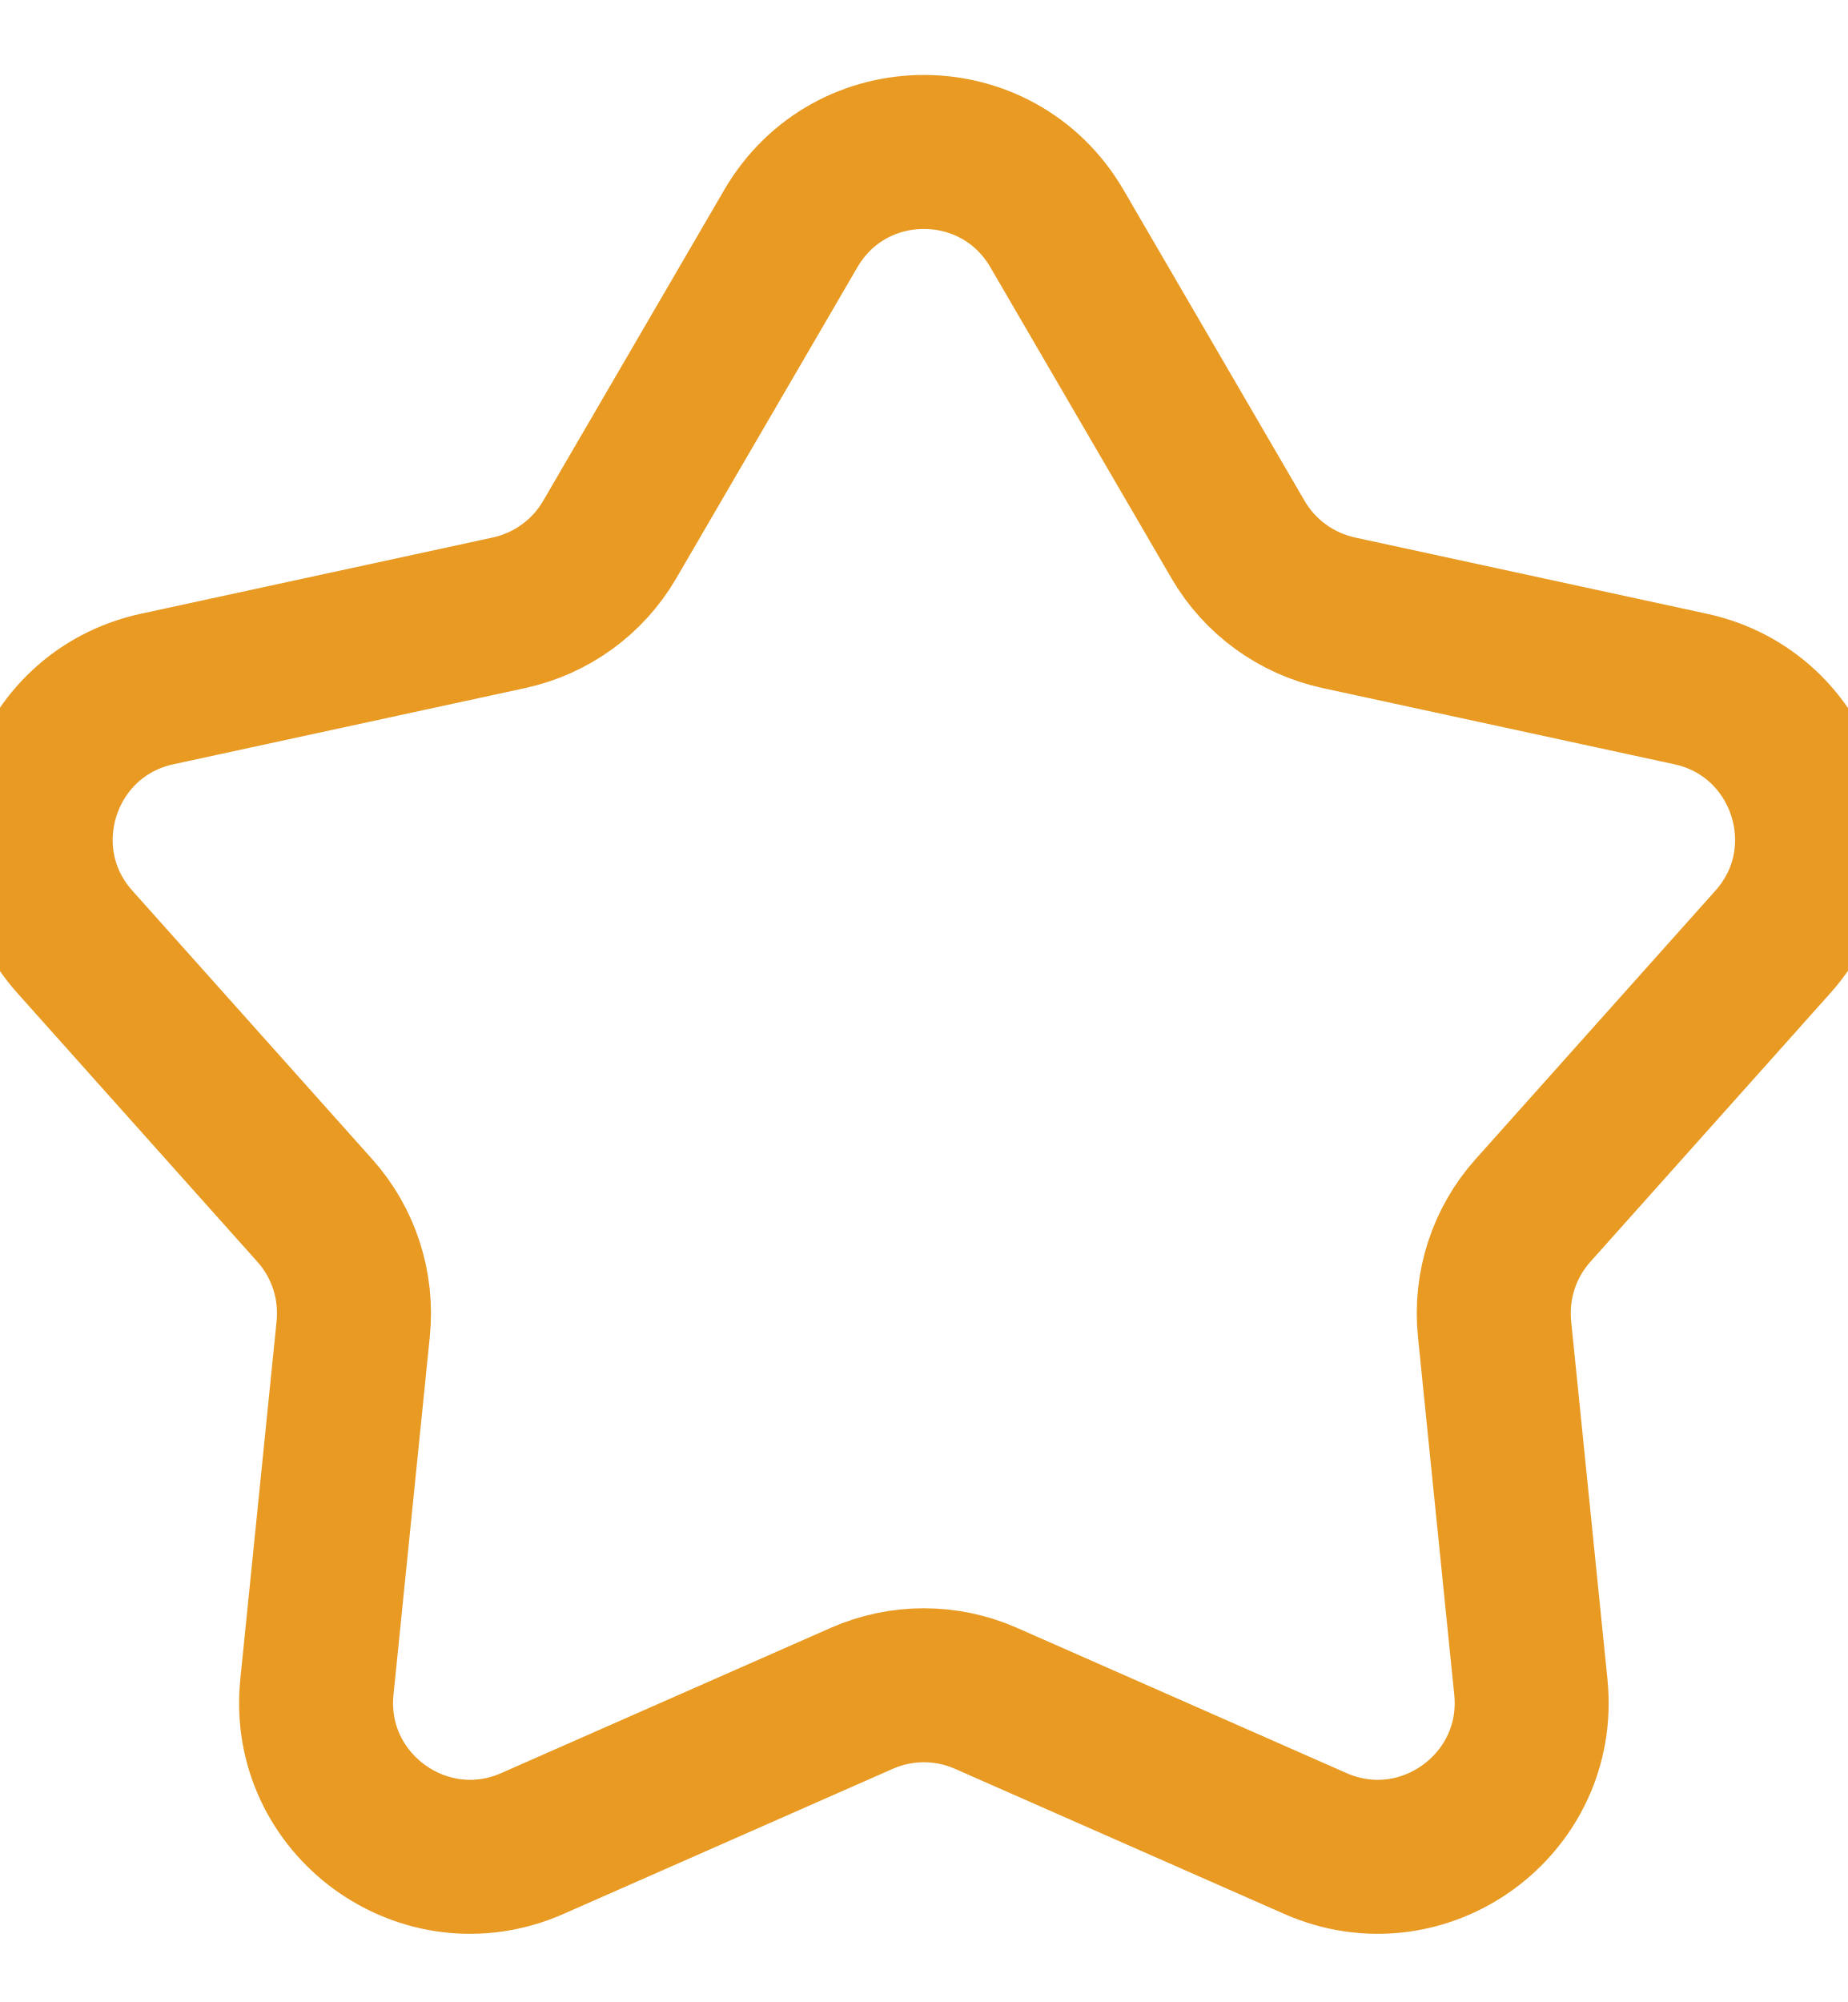
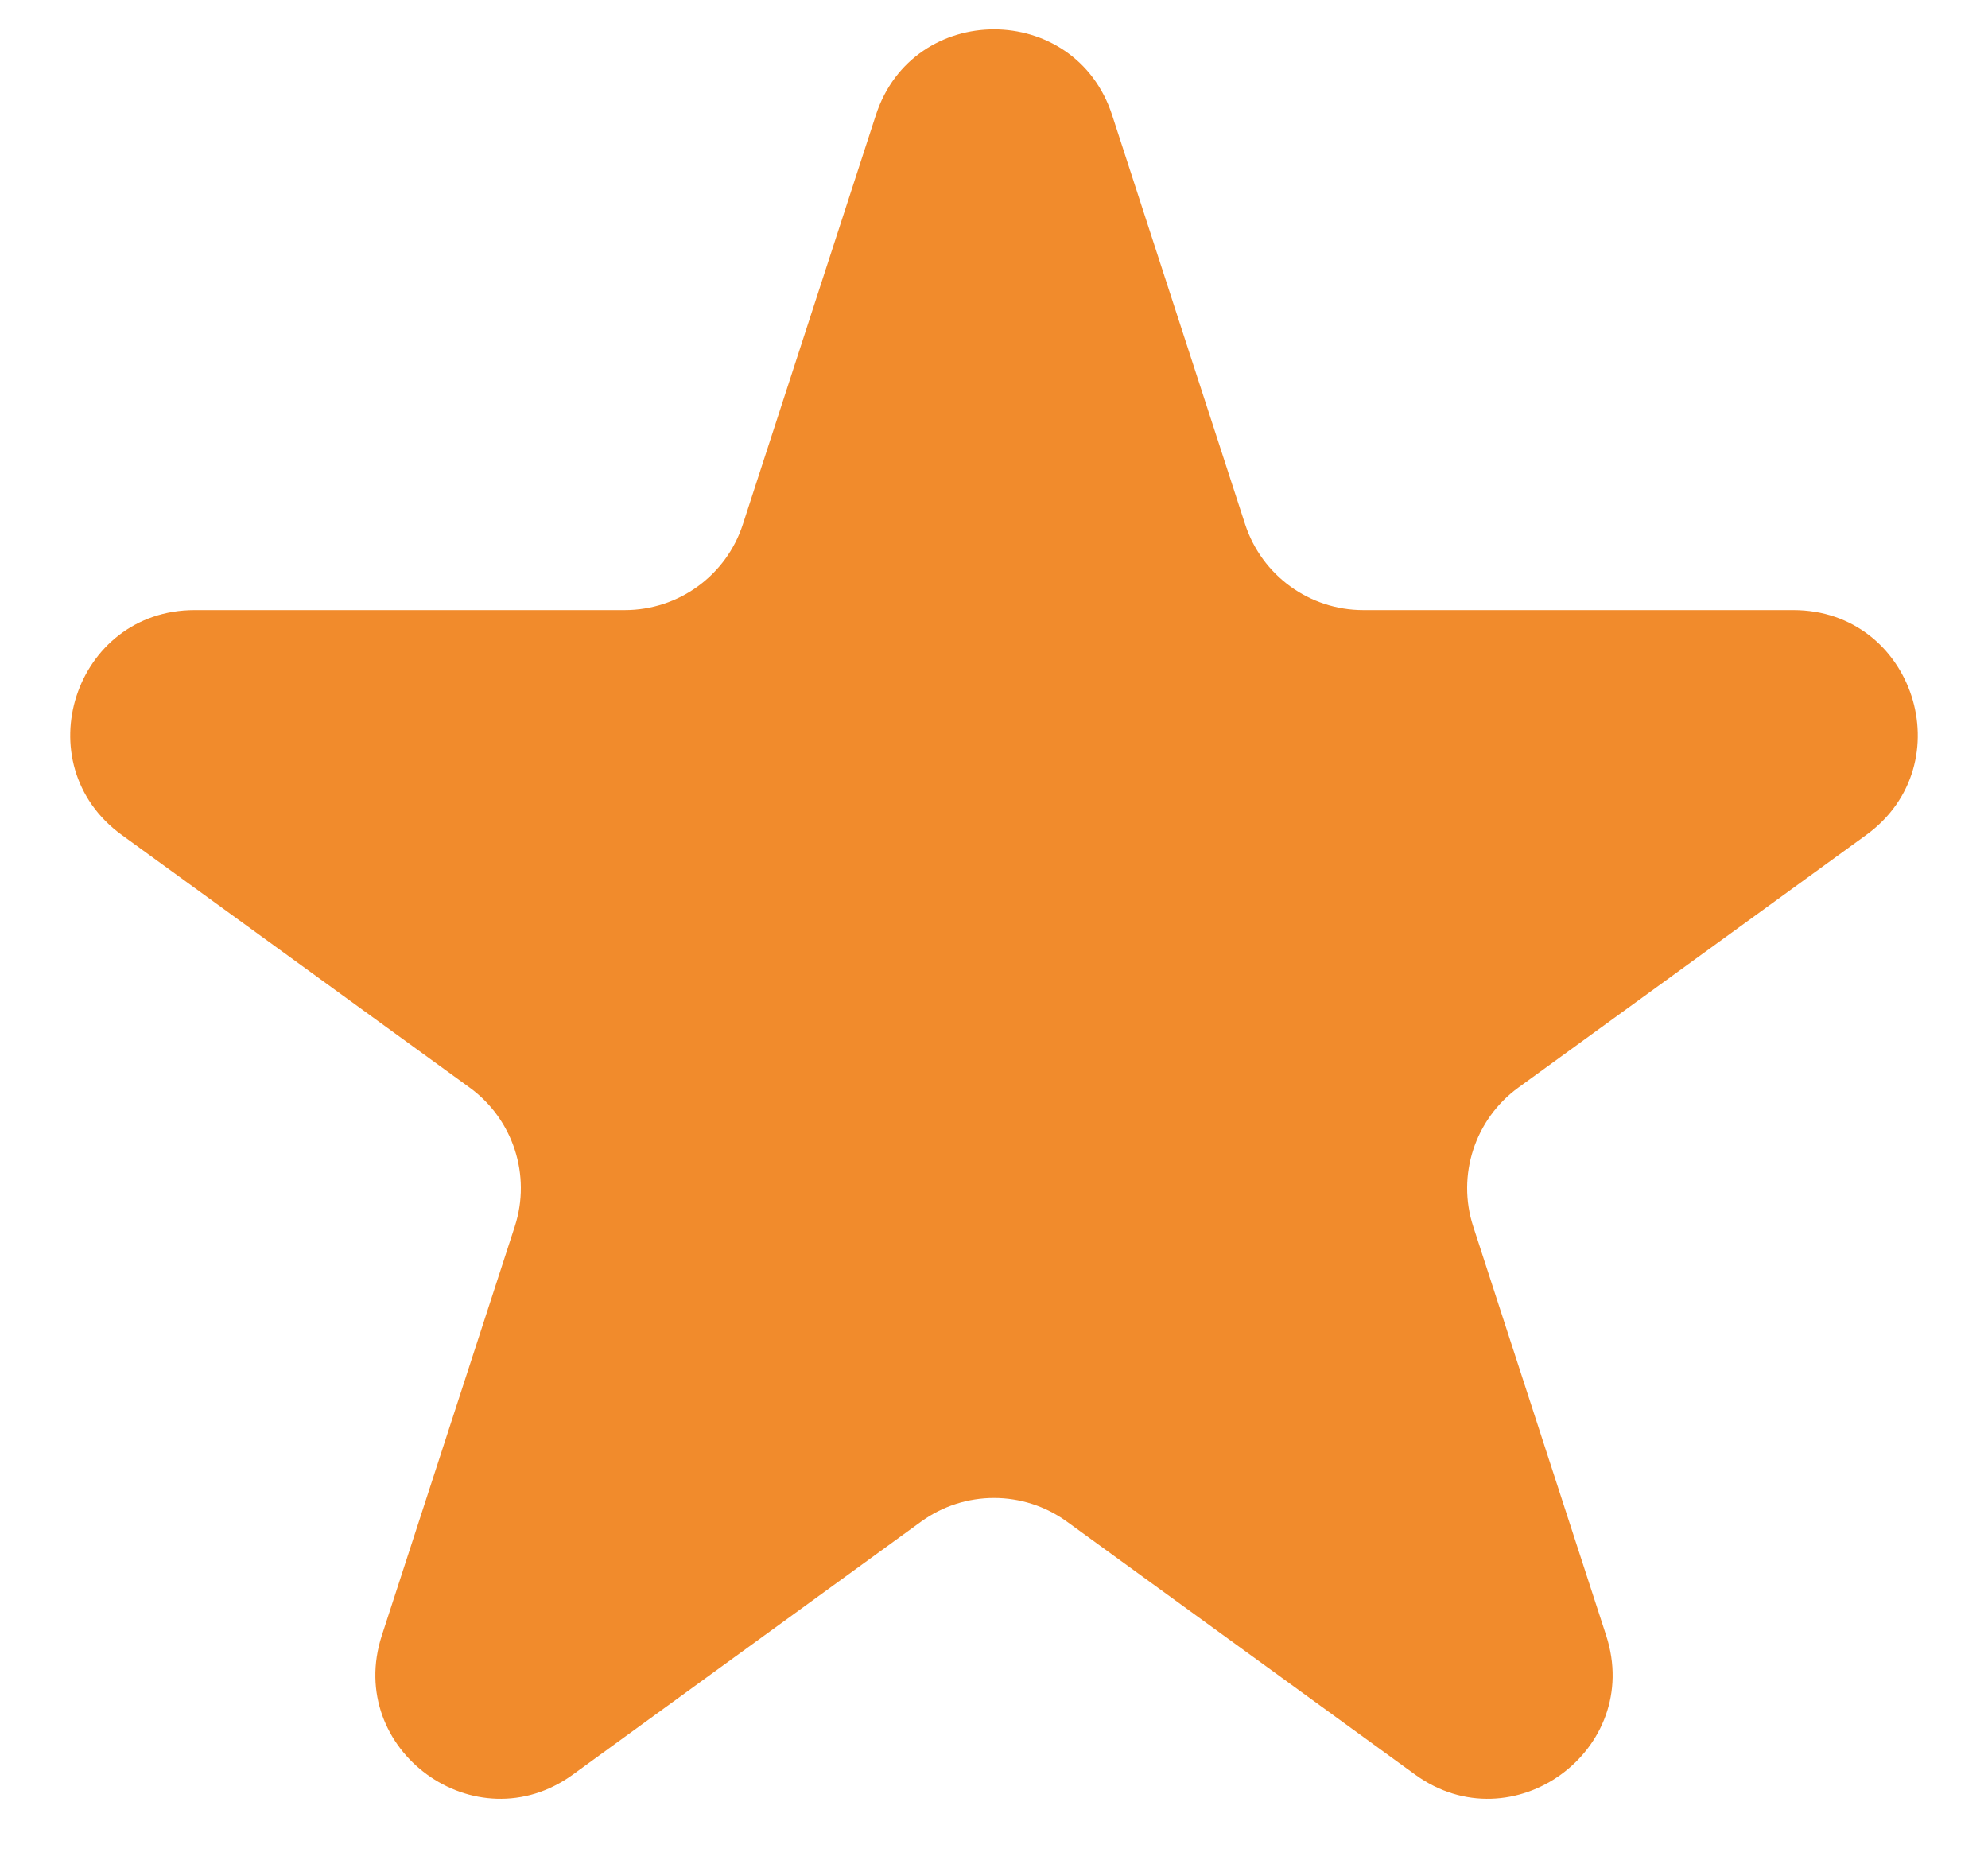
- <svg xmlns="http://www.w3.org/2000/svg" width="12" height="13" viewBox="0 0 12 13" fill="none">
-   <path d="M5.136 1.484C5.522 0.821 6.478 0.821 6.864 1.484L8.041 3.505C8.182 3.747 8.419 3.919 8.694 3.979L10.979 4.474C11.728 4.636 12.024 5.546 11.513 6.117L9.955 7.861C9.768 8.07 9.678 8.349 9.706 8.628L9.942 10.955C10.019 11.717 9.245 12.28 8.543 11.971L6.403 11.028C6.146 10.915 5.854 10.915 5.597 11.028L3.457 11.971C2.755 12.28 1.981 11.717 2.058 10.955L2.294 8.628C2.322 8.349 2.232 8.07 2.045 7.861L0.487 6.117C-0.024 5.546 0.272 4.636 1.021 4.474L3.306 3.979C3.581 3.919 3.818 3.747 3.959 3.505L5.136 1.484Z" stroke="#E99A23" />
+ <svg xmlns="http://www.w3.org/2000/svg" width="16" height="15" viewBox="0 0 16 15" fill="none">
+   <path d="M7.049 0.927C7.348 0.006 8.652 0.006 8.951 0.927L10.021 4.219C10.155 4.631 10.539 4.91 10.972 4.91H14.433C15.402 4.91 15.804 6.149 15.021 6.719L12.22 8.753C11.87 9.008 11.723 9.459 11.857 9.871L12.927 13.163C13.226 14.084 12.172 14.851 11.388 14.281L8.588 12.247C8.237 11.992 7.763 11.992 7.412 12.247L4.612 14.281C3.828 14.851 2.774 14.084 3.073 13.163L4.143 9.871C4.277 9.459 4.13 9.008 3.78 8.753L0.979 6.719C0.196 6.149 0.598 4.91 1.567 4.91H5.028C5.462 4.91 5.846 4.631 5.979 4.219L7.049 0.927Z" fill="#F18B2C" />
</svg>
